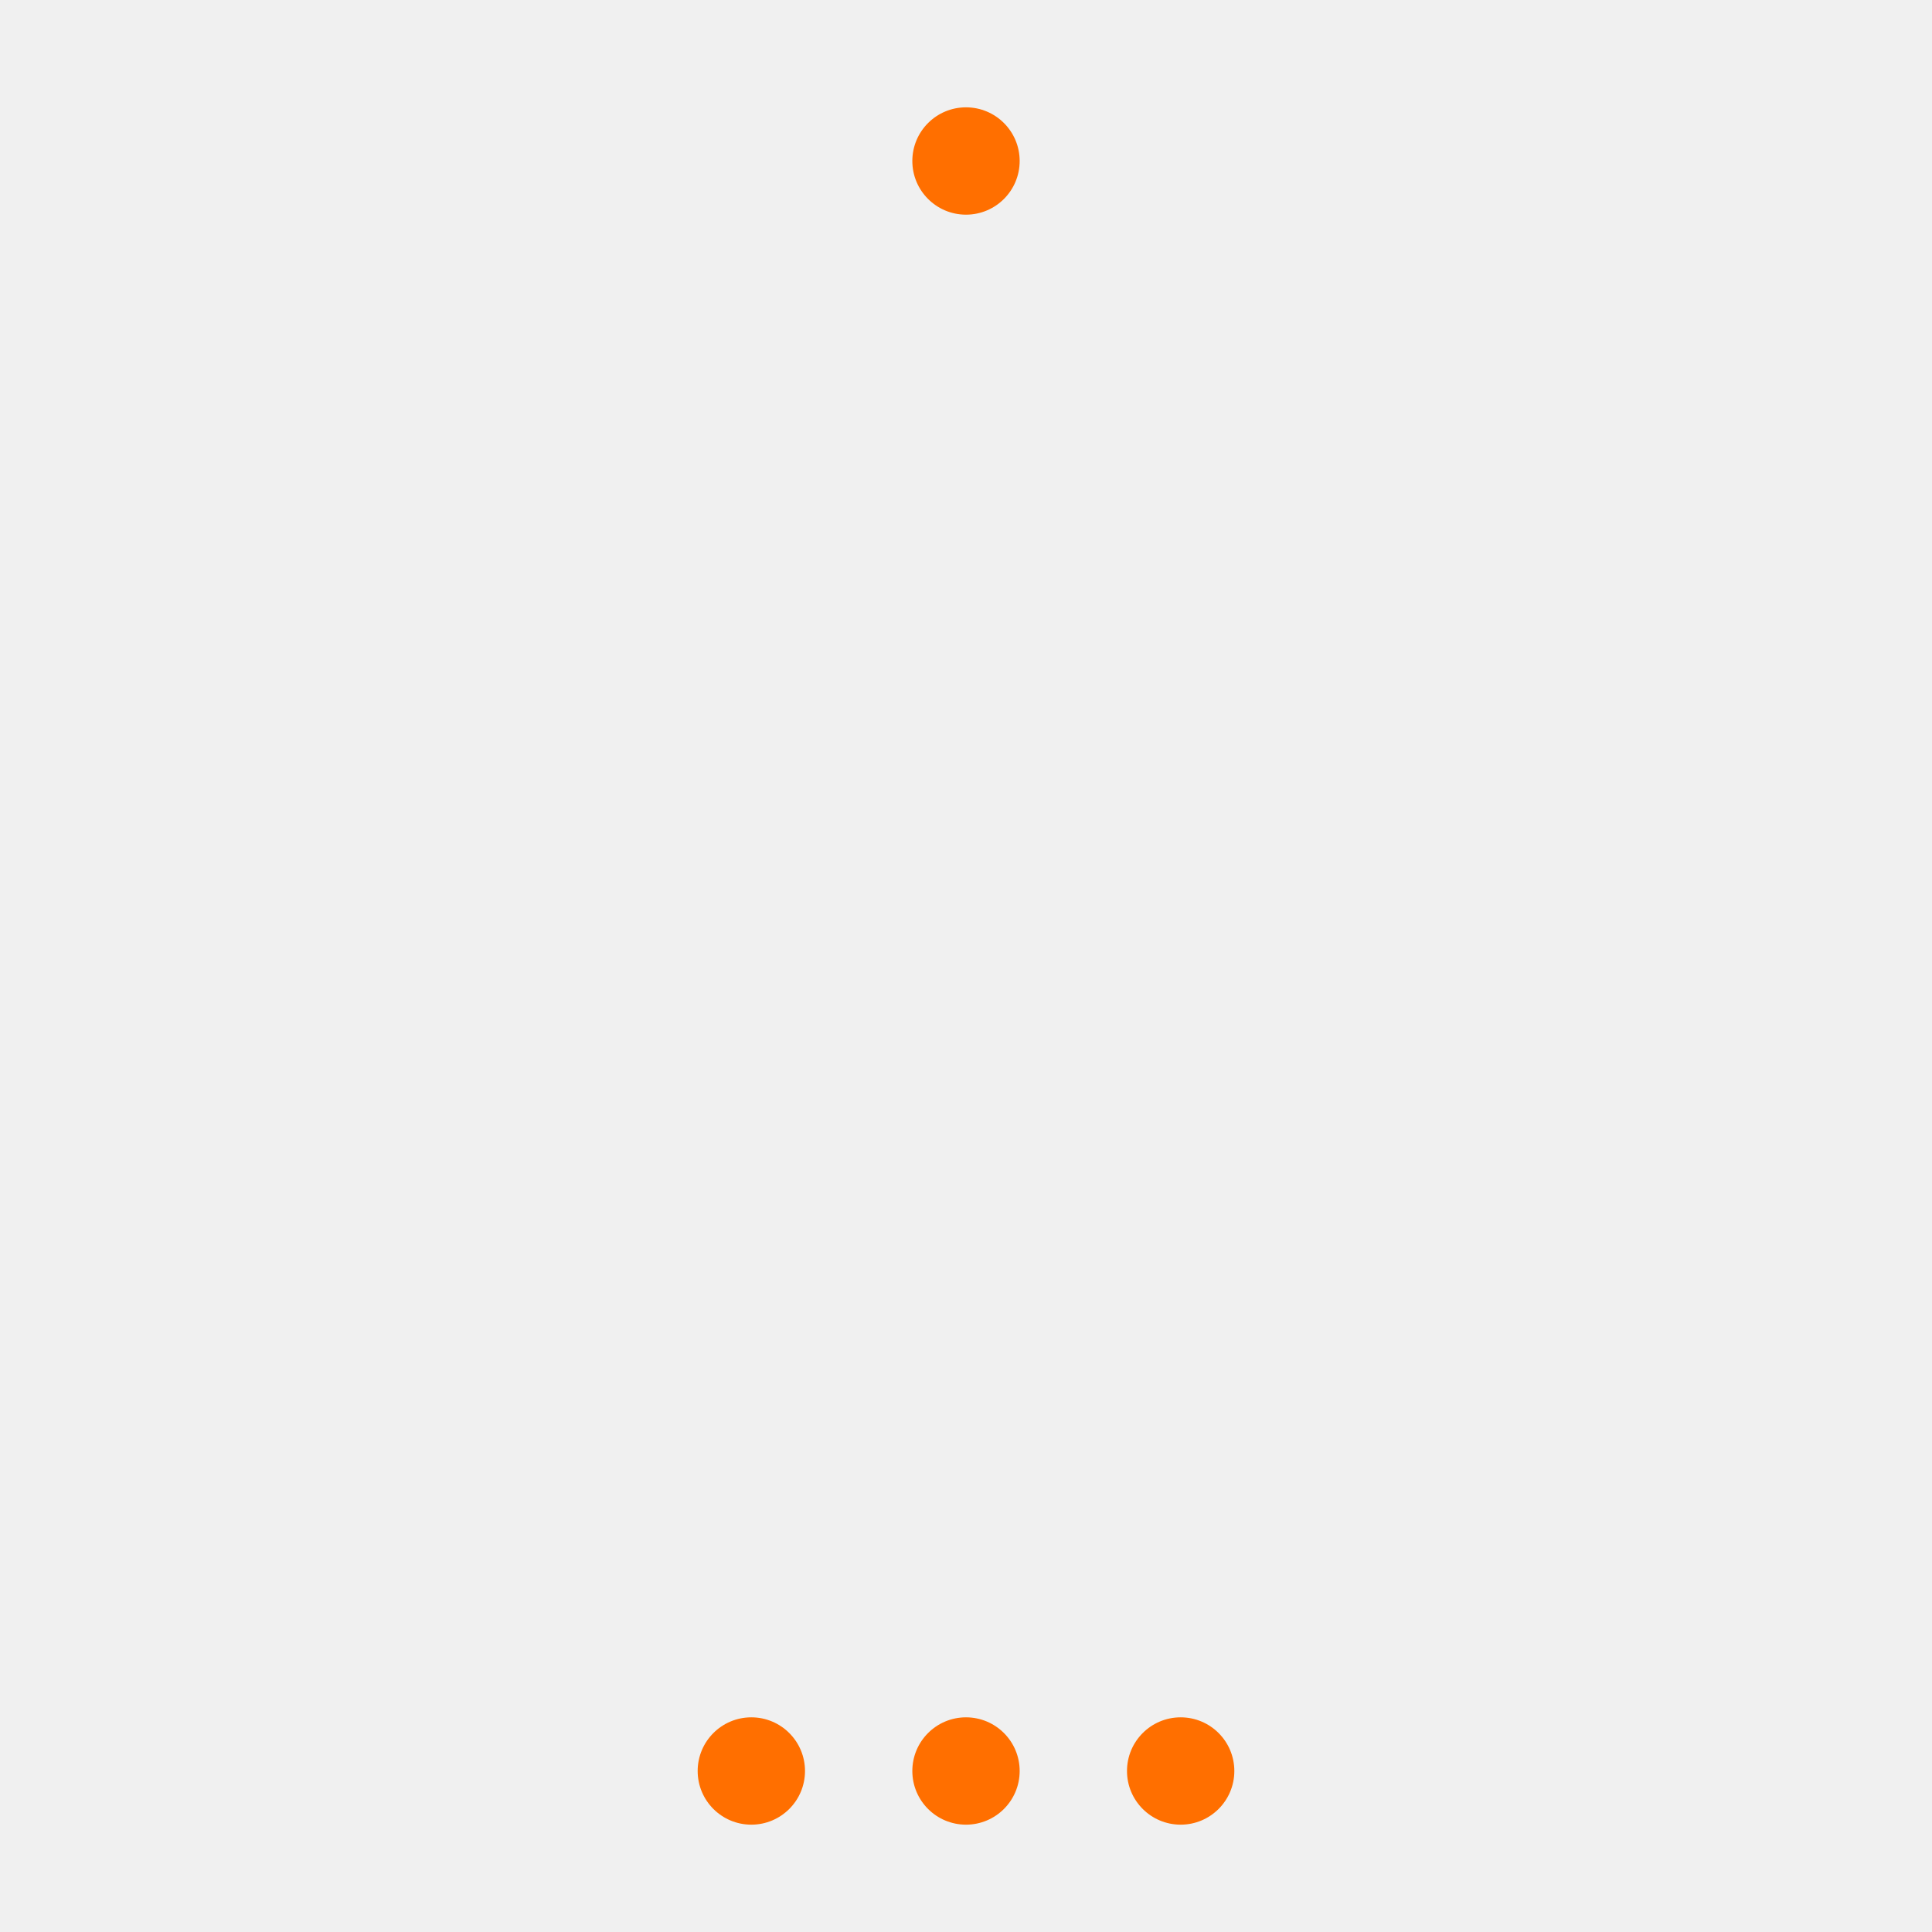
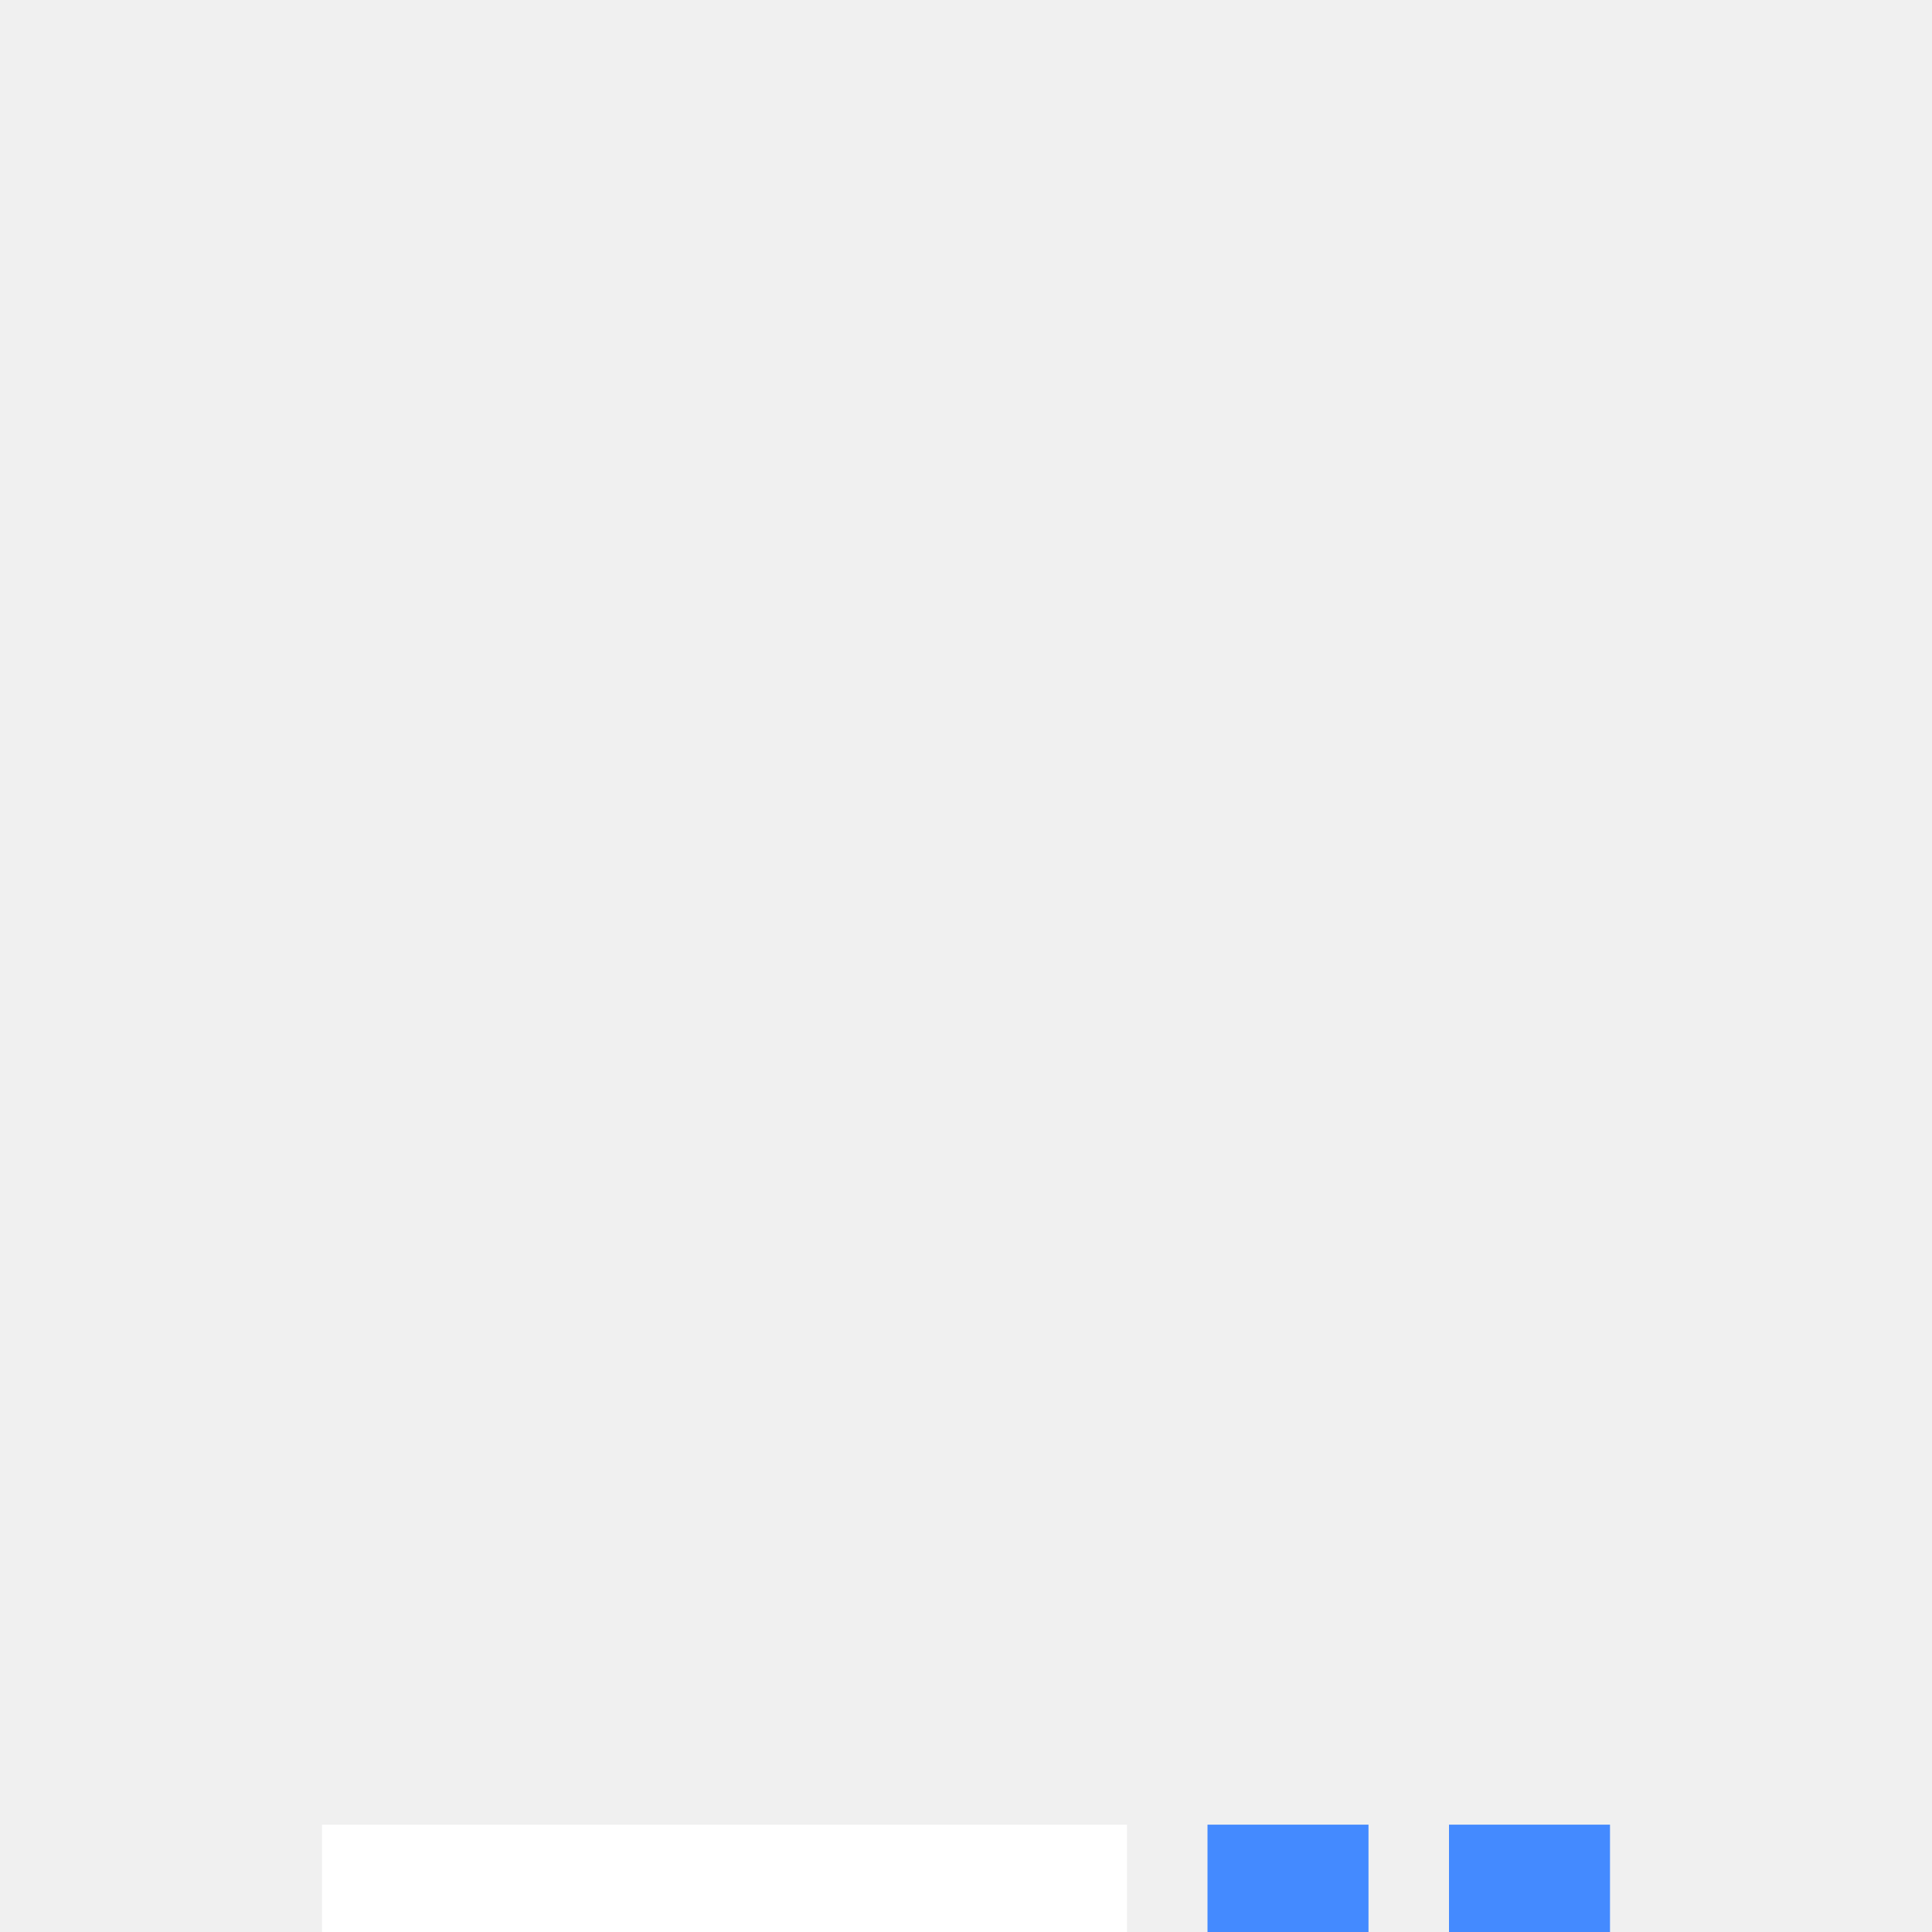
- <svg xmlns="http://www.w3.org/2000/svg" width="144" height="144" viewBox="0 0 72 72" fill="#FF6F00">
-   <circle cx="28" cy="66" r="2" />
-   <circle cx="36" cy="66" r="2" />
-   <circle cx="44" cy="66" r="2" />
-   <circle cx="36" cy="6" r="2" />
+ <svg xmlns="http://www.w3.org/2000/svg" width="72" height="72" viewBox="0 0 72 72">
+   <rect ry="0" height="4" width="30" y="68" x="12" stroke-width=".5" fill="#fff" />
+   <rect ry="0" height="4" width="6" y="68" x="45" stroke-width=".5" fill="#448aff" />
+   <rect ry="0" height="4" width="6" y="68" x="54" stroke-width=".5" fill="#448aff" />
</svg>
